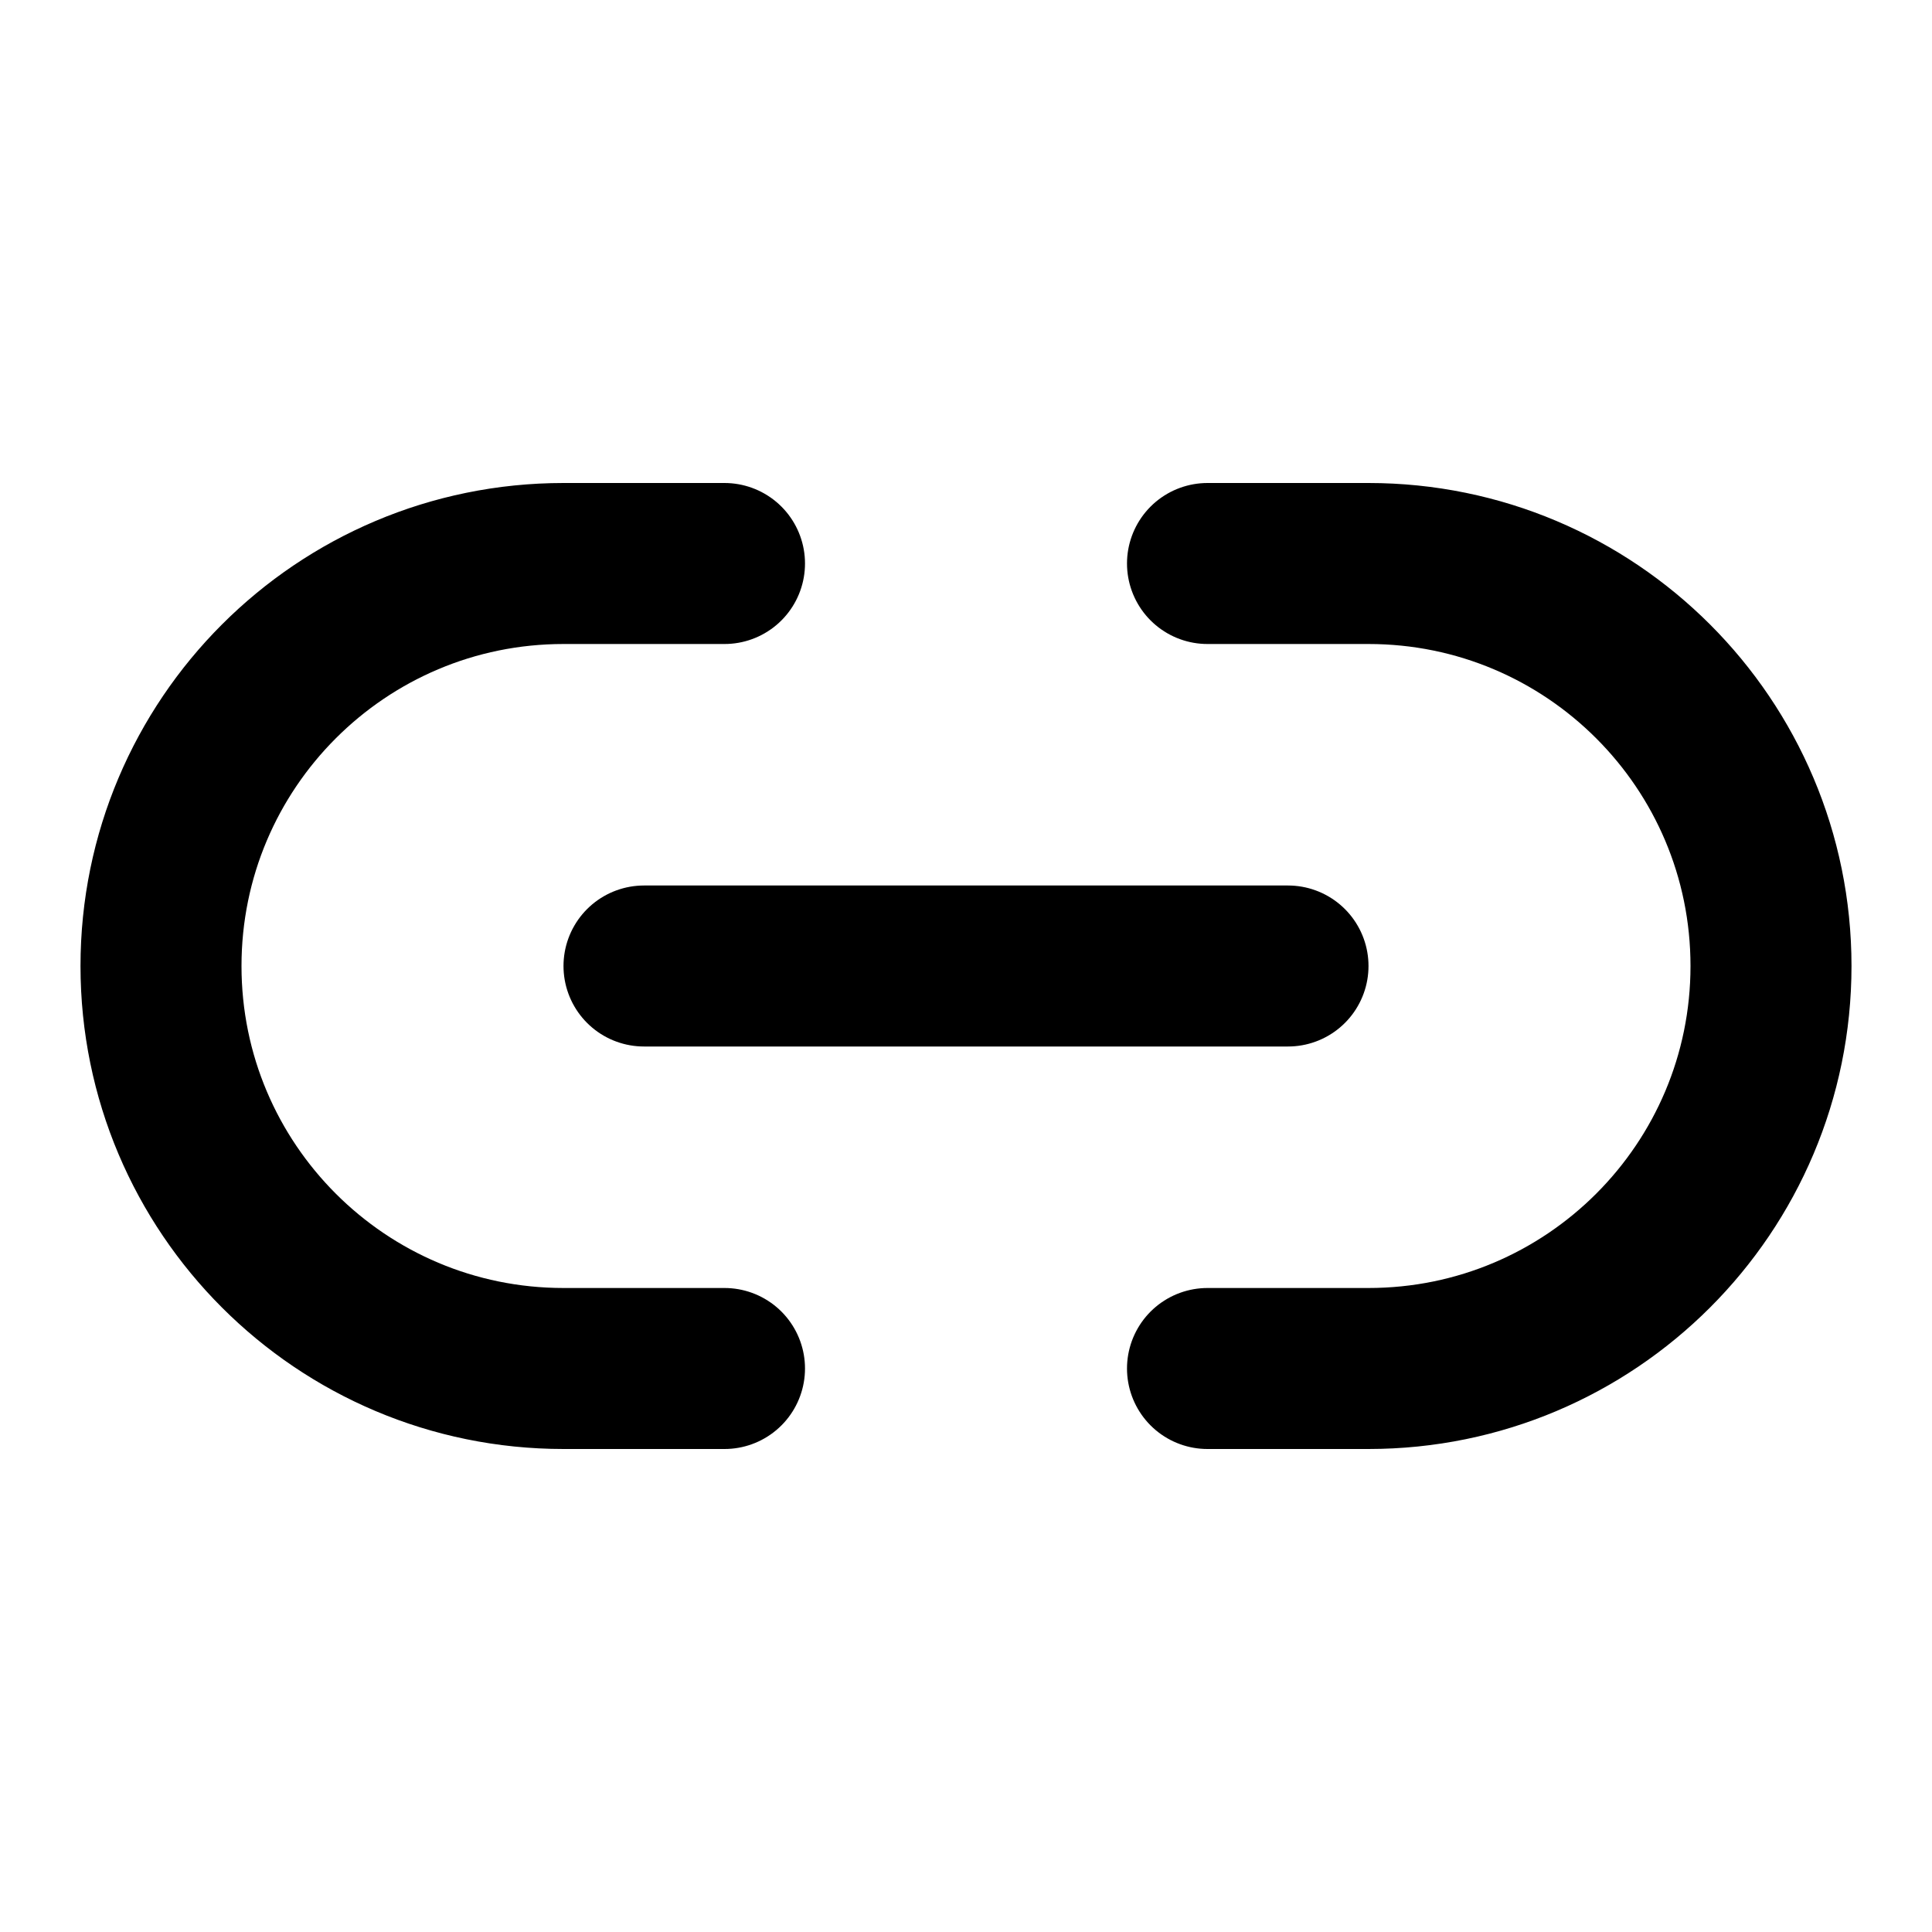
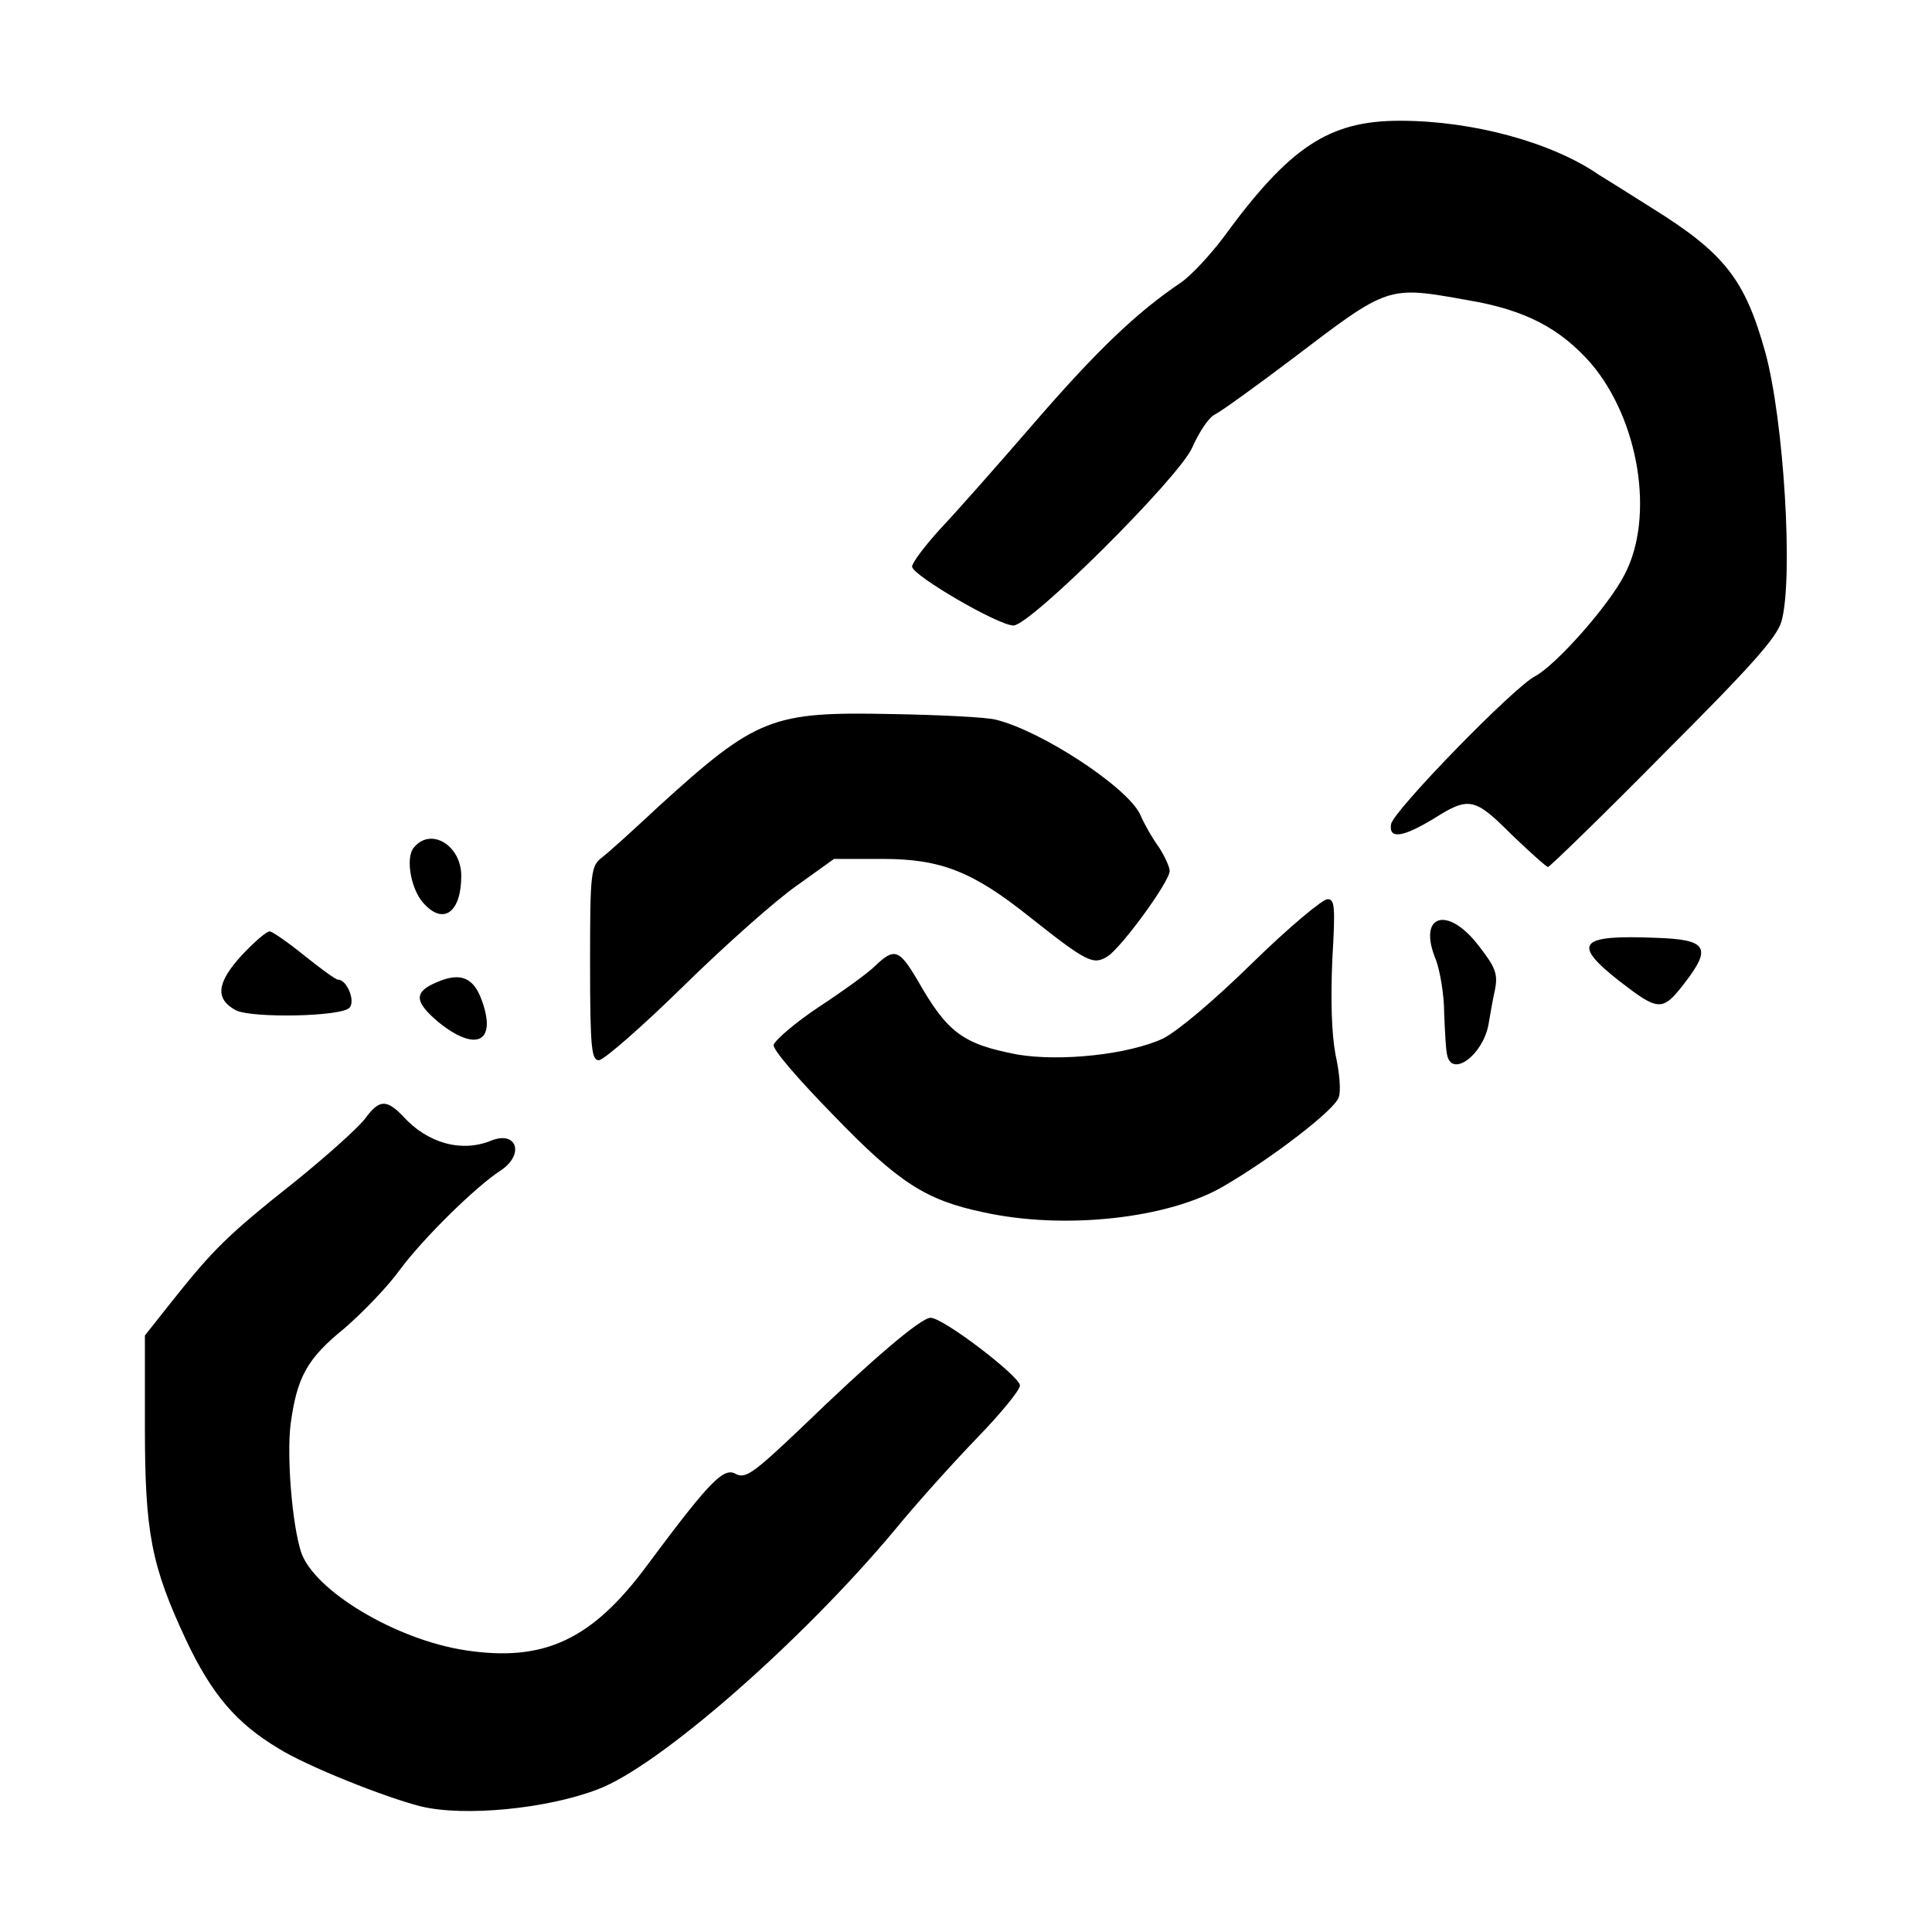
- <svg xmlns="http://www.w3.org/2000/svg" class="lucide lucide-link-2" width="24" height="24" viewBox="0 0 24 24" fill="none" stroke="currentColor" stroke-width="2" stroke-linecap="round" stroke-linejoin="round">
-   <path d="M9 17H7A5 5 0 0 1 7 7h2" />
-   <path d="M15 7h2a5 5 0 1 1 0 10h-2" />
-   <line x1="8" x2="16" y1="12" y2="12" />
+ <svg xmlns="http://www.w3.org/2000/svg" class="cs-link-2" width="24" height="24" viewBox="0 0 24 24" fill="currentColor" fill-rule="evenodd">
+   <path d="M5.23 22.44C4.79 22.33 3.81 21.94 3.46 21.72C2.94 21.41 2.63 21.05 2.31 20.37C1.88 19.45 1.8 19.04 1.8 17.73L1.8 16.59L2.14 16.16C2.65 15.52 2.83 15.34 3.65 14.69C4.06 14.36 4.46 14 4.54 13.89C4.71 13.66 4.8 13.65 5.01 13.87C5.31 14.2 5.73 14.32 6.1 14.17C6.42 14.04 6.52 14.34 6.22 14.54C5.91 14.74 5.26 15.38 4.97 15.77C4.82 15.98 4.51 16.3 4.28 16.5C3.81 16.88 3.69 17.11 3.61 17.69C3.56 18.1 3.63 18.94 3.74 19.28C3.9 19.76 4.92 20.37 5.78 20.5C6.76 20.65 7.36 20.37 8.05 19.43C8.81 18.41 8.99 18.22 9.14 18.31C9.26 18.37 9.35 18.31 9.93 17.76C10.84 16.88 11.44 16.37 11.56 16.37C11.72 16.37 12.67 17.1 12.67 17.21C12.67 17.27 12.43 17.56 12.14 17.86C11.85 18.16 11.39 18.67 11.12 19C9.97 20.38 8.18 21.95 7.42 22.23C6.79 22.47 5.77 22.57 5.23 22.44ZM12.22 15.06C11.5 14.91 11.16 14.69 10.35 13.85C9.91 13.4 9.6 13.04 9.61 12.98C9.63 12.92 9.87 12.71 10.17 12.51C10.46 12.32 10.78 12.09 10.87 12C11.11 11.77 11.17 11.79 11.4 12.18C11.77 12.83 11.96 12.97 12.64 13.1C13.18 13.19 14.02 13.1 14.45 12.9C14.64 12.8 15.07 12.44 15.57 11.95C16.01 11.52 16.43 11.17 16.49 11.17C16.58 11.17 16.59 11.25 16.55 11.93C16.53 12.42 16.54 12.83 16.59 13.1C16.64 13.32 16.66 13.56 16.63 13.63C16.59 13.78 15.81 14.38 15.21 14.73C14.52 15.14 13.22 15.28 12.22 15.06ZM17.98 13.12C17.96 13.05 17.95 12.82 17.94 12.59C17.94 12.36 17.89 12.07 17.84 11.93C17.6 11.36 17.98 11.24 18.37 11.75C18.58 12.02 18.61 12.1 18.57 12.3C18.54 12.43 18.51 12.62 18.49 12.73C18.42 13.1 18.05 13.38 17.98 13.12ZM7.33 11.97C7.33 10.82 7.34 10.76 7.48 10.65C7.56 10.59 7.88 10.3 8.19 10.01C9.4 8.91 9.59 8.84 11.07 8.87C11.67 8.88 12.26 8.91 12.37 8.94C12.94 9.08 13.99 9.77 14.16 10.11C14.21 10.23 14.32 10.42 14.4 10.53C14.47 10.64 14.53 10.77 14.53 10.82C14.53 10.95 13.94 11.76 13.76 11.88C13.58 11.99 13.51 11.96 12.79 11.39C12.09 10.83 11.69 10.67 10.97 10.67L10.36 10.67L9.9 11C9.64 11.18 9.01 11.74 8.49 12.25C7.98 12.75 7.5 13.17 7.44 13.17C7.35 13.17 7.33 13.04 7.33 11.97ZM5.45 12.7C5.14 12.44 5.14 12.32 5.43 12.2C5.73 12.07 5.89 12.15 5.99 12.44C6.17 12.95 5.91 13.07 5.45 12.7ZM2.93 12.55C2.67 12.41 2.69 12.21 3 11.87C3.16 11.7 3.31 11.57 3.35 11.57C3.38 11.57 3.57 11.7 3.78 11.87C3.98 12.03 4.17 12.17 4.2 12.17C4.31 12.17 4.42 12.44 4.34 12.52C4.23 12.63 3.13 12.65 2.93 12.55ZM20.12 12.19C19.52 11.72 19.61 11.61 20.57 11.65C21.21 11.67 21.27 11.77 20.92 12.22C20.65 12.57 20.6 12.56 20.12 12.19ZM5.28 11.24C5.11 11.08 5.03 10.66 5.14 10.53C5.35 10.27 5.73 10.5 5.73 10.88C5.73 11.32 5.52 11.49 5.28 11.24ZM18.78 10.37C18.32 9.91 18.25 9.89 17.81 10.17C17.43 10.4 17.25 10.43 17.28 10.24C17.3 10.08 18.81 8.53 19.07 8.4C19.33 8.26 19.98 7.53 20.18 7.14C20.56 6.42 20.36 5.21 19.76 4.51C19.38 4.08 18.95 3.85 18.24 3.73C17.23 3.55 17.26 3.54 16.05 4.46C15.6 4.8 15.17 5.11 15.09 5.15C15.01 5.19 14.89 5.38 14.81 5.56C14.65 5.93 12.8 7.77 12.59 7.77C12.4 7.77 11.34 7.15 11.33 7.04C11.33 6.99 11.49 6.78 11.68 6.57C11.88 6.36 12.4 5.77 12.85 5.25C13.62 4.36 14.12 3.88 14.67 3.51C14.8 3.42 15.03 3.17 15.19 2.96C16.02 1.82 16.51 1.5 17.39 1.5C18.3 1.5 19.28 1.77 19.86 2.17C19.96 2.23 20.26 2.42 20.53 2.59C21.43 3.15 21.68 3.48 21.93 4.38C22.16 5.22 22.28 7.19 22.13 7.72C22.07 7.92 21.77 8.26 20.66 9.37C19.9 10.14 19.25 10.77 19.23 10.77C19.21 10.77 19.01 10.59 18.78 10.37Z" />
</svg>
